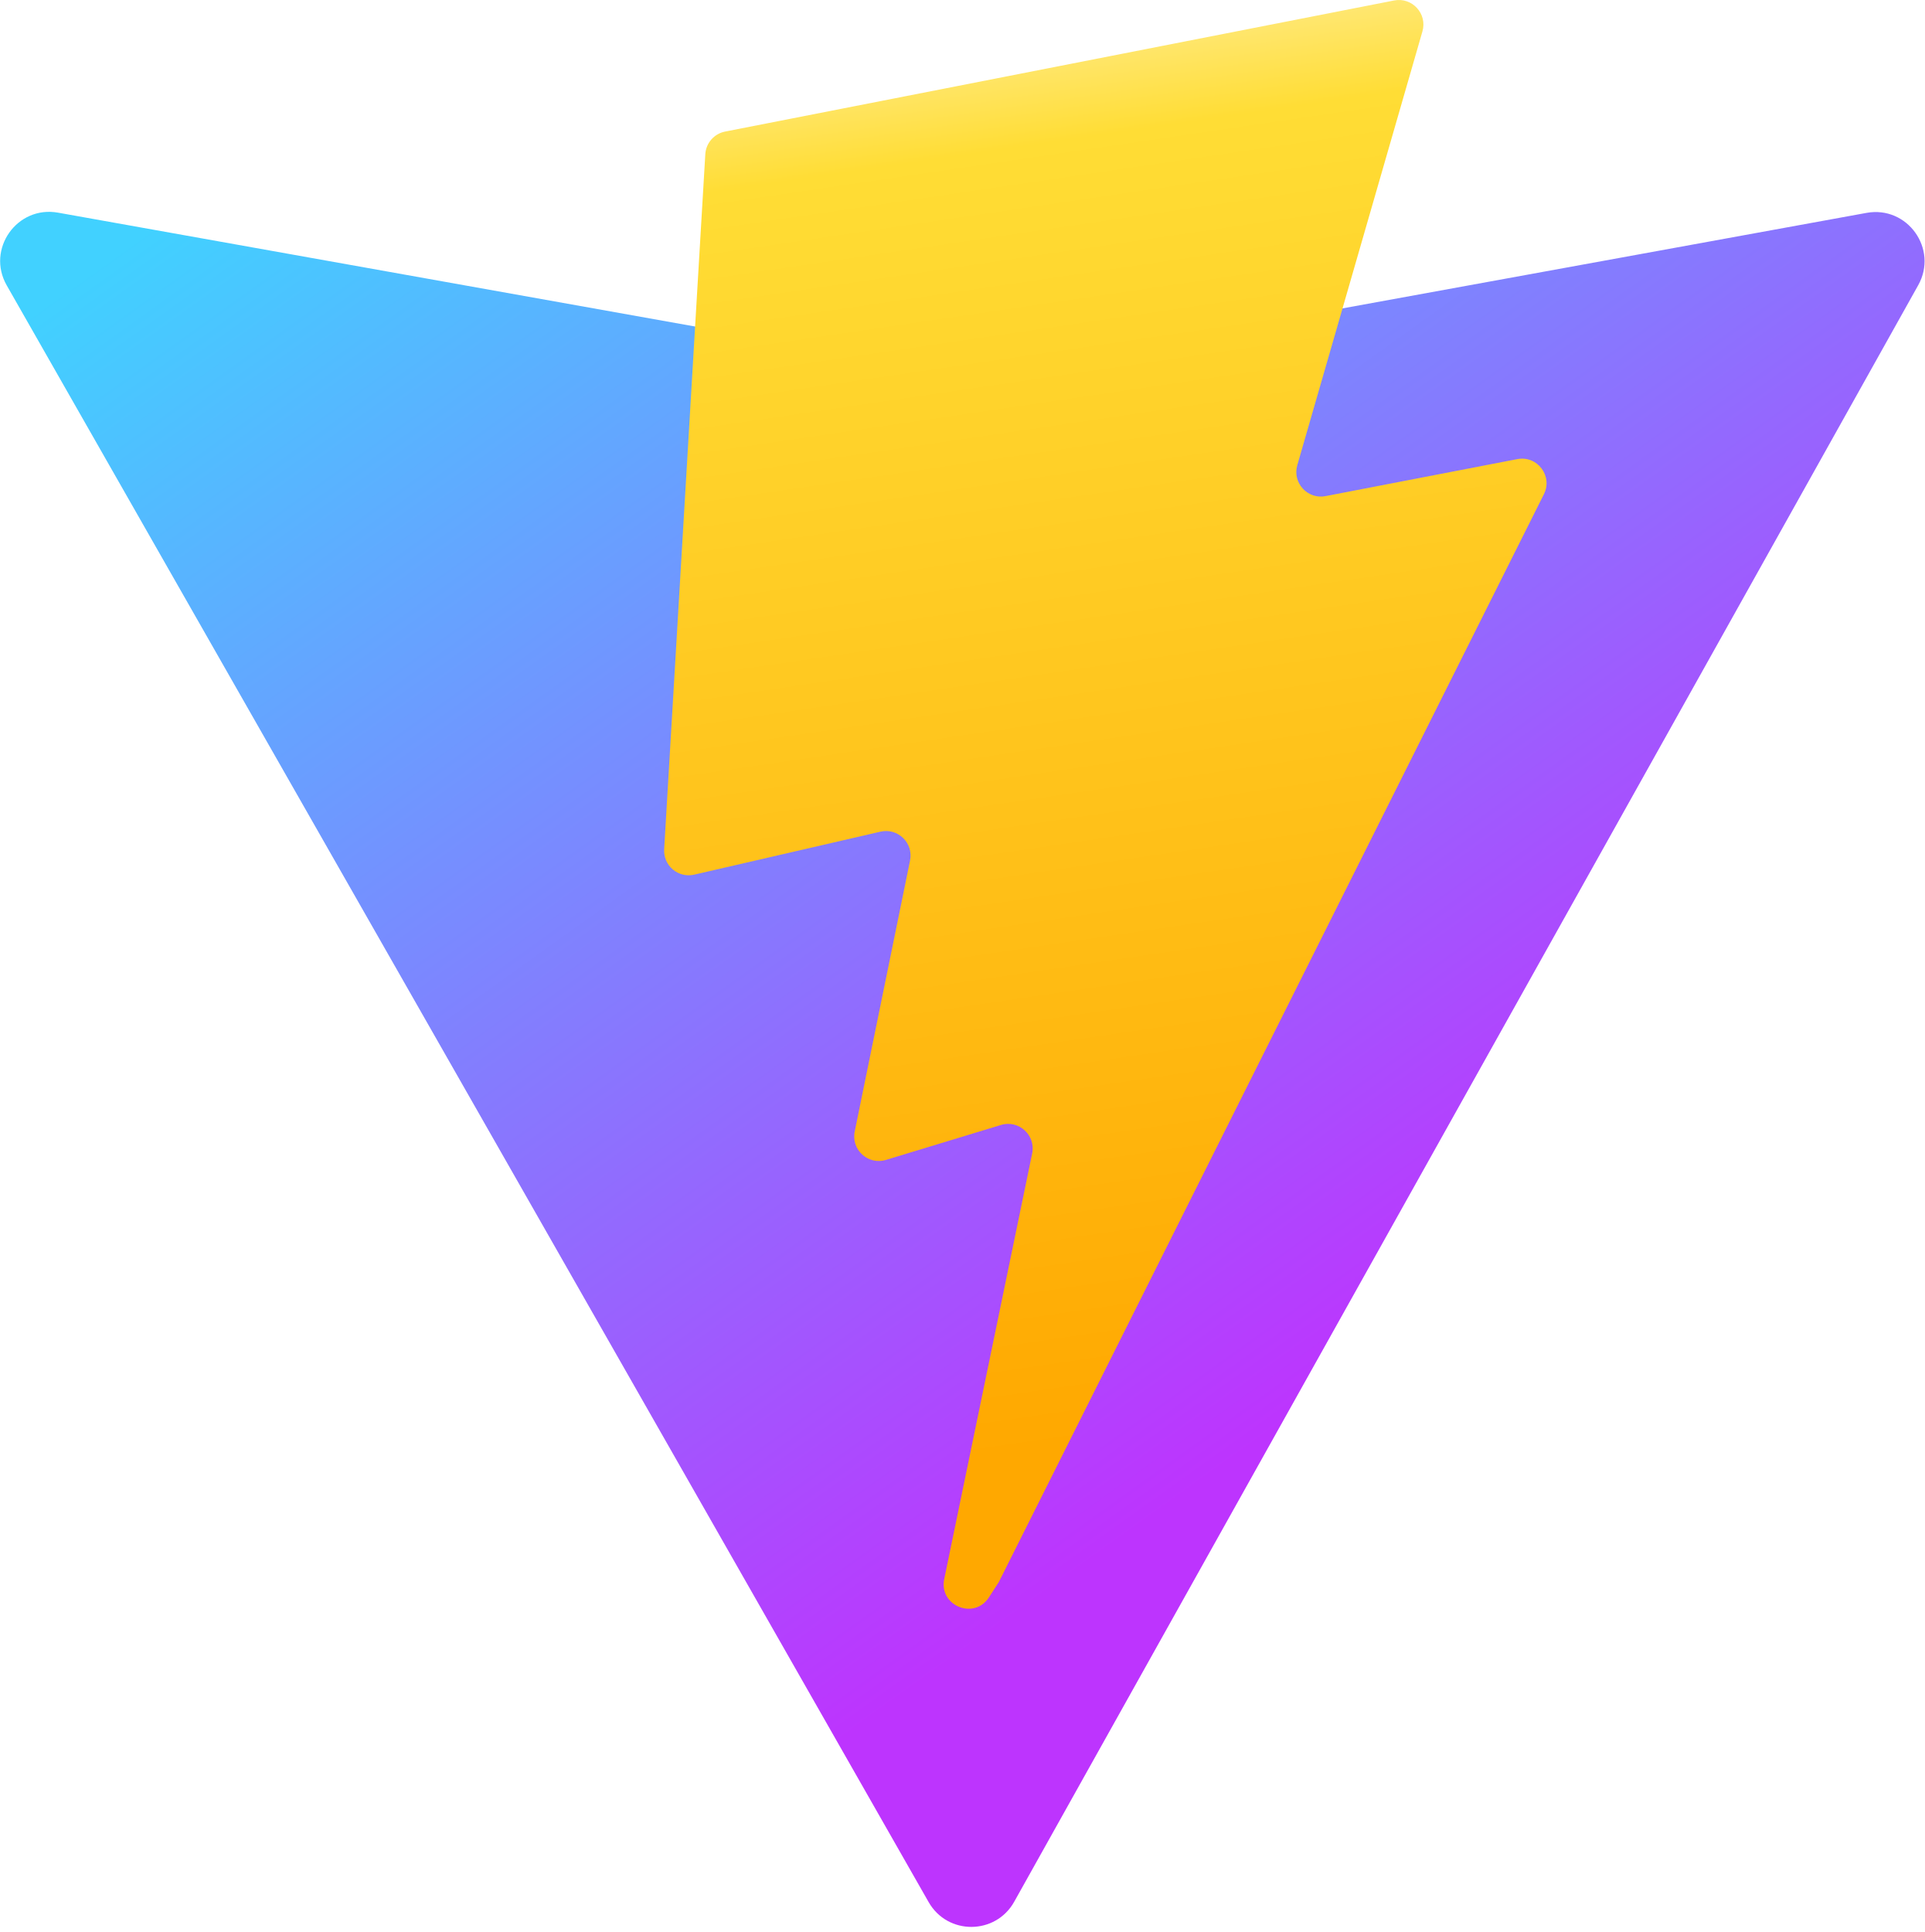
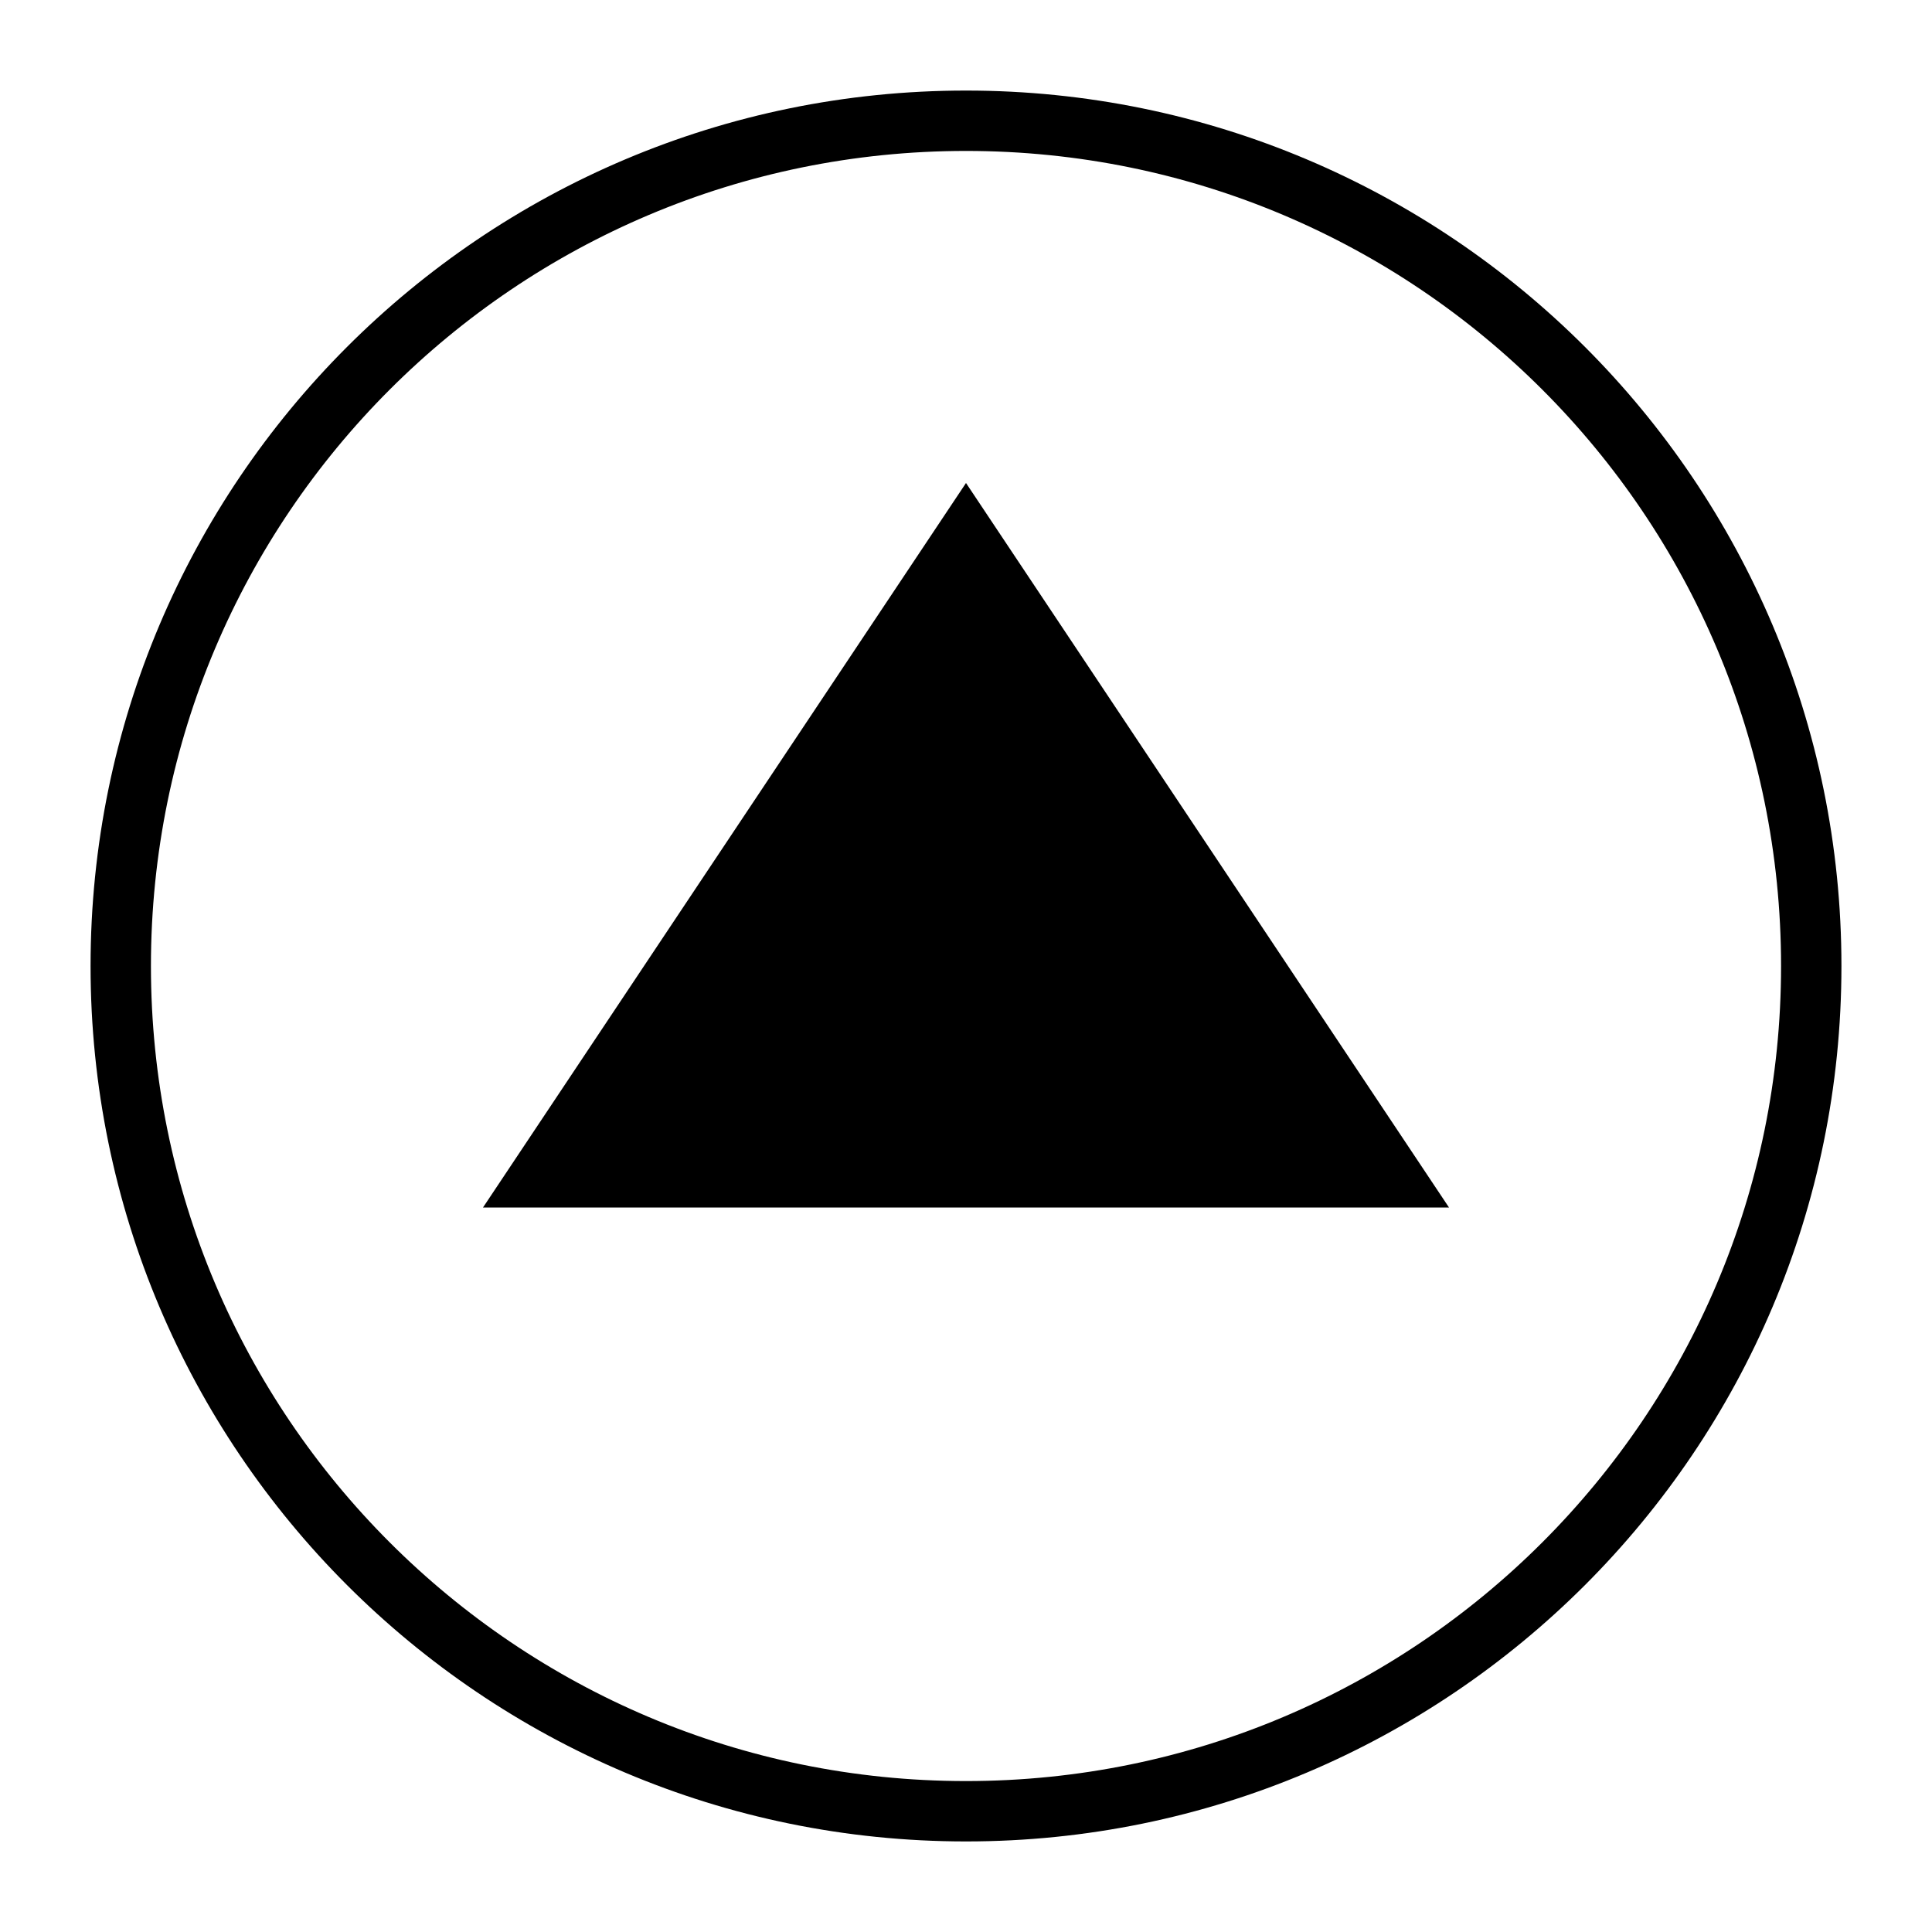
- <svg xmlns="http://www.w3.org/2000/svg" aria-hidden="true" role="img" class="iconify iconify--logos" width="31.88" height="32" preserveAspectRatio="xMidYMid meet" viewBox="0 0 256 257">
+ <svg xmlns="http://www.w3.org/2000/svg" width="32" height="32" viewBox="0 0 32 32" fill="none">
+   <circle cx="16" cy="16" r="14" stroke="url(#gradient)" strokeWidth="4" />
+   <path d="M16 8L24 20H8L16 8Z" fill="url(#gradient)" />
  <defs>
-     <linearGradient id="IconifyId1813088fe1fbc01fb466" x1="-.828%" x2="57.636%" y1="7.652%" y2="78.411%">
-       <stop offset="0%" stop-color="#41D1FF" />
-       <stop offset="100%" stop-color="#BD34FE" />
-     </linearGradient>
-     <linearGradient id="IconifyId1813088fe1fbc01fb467" x1="43.376%" x2="50.316%" y1="2.242%" y2="89.03%">
-       <stop offset="0%" stop-color="#FFEA83" />
-       <stop offset="8.333%" stop-color="#FFDD35" />
-       <stop offset="100%" stop-color="#FFA800" />
+     <linearGradient id="gradient" x1="0" y1="0" x2="32" y2="32" gradientUnits="userSpaceOnUse">
+       <stop stopColor="#2563eb" />
+       <stop offset="1" stopColor="#9333ea" />
    </linearGradient>
  </defs>
-   <path fill="url(#IconifyId1813088fe1fbc01fb466)" d="M255.153 37.938L134.897 252.976c-2.483 4.44-8.862 4.466-11.382.048L.875 37.958c-2.746-4.814 1.371-10.646 6.827-9.67l120.385 21.517a6.537 6.537 0 0 0 2.322-.004l117.867-21.483c5.438-.991 9.574 4.796 6.877 9.62Z" />
-   <path fill="url(#IconifyId1813088fe1fbc01fb467)" d="M185.432.063L96.44 17.501a3.268 3.268 0 0 0-2.634 3.014l-5.474 92.456a3.268 3.268 0 0 0 3.997 3.378l24.777-5.718c2.318-.535 4.413 1.507 3.936 3.838l-7.361 36.047c-.495 2.426 1.782 4.5 4.151 3.78l15.304-4.649c2.372-.72 4.652 1.36 4.15 3.788l-11.698 56.621c-.732 3.542 3.979 5.473 5.943 2.437l1.313-2.028l72.516-144.72c1.215-2.423-.88-5.186-3.54-4.672l-25.505 4.922c-2.396.462-4.435-1.77-3.759-4.114l16.646-57.705c.677-2.35-1.37-4.583-3.769-4.113Z" />
</svg>
